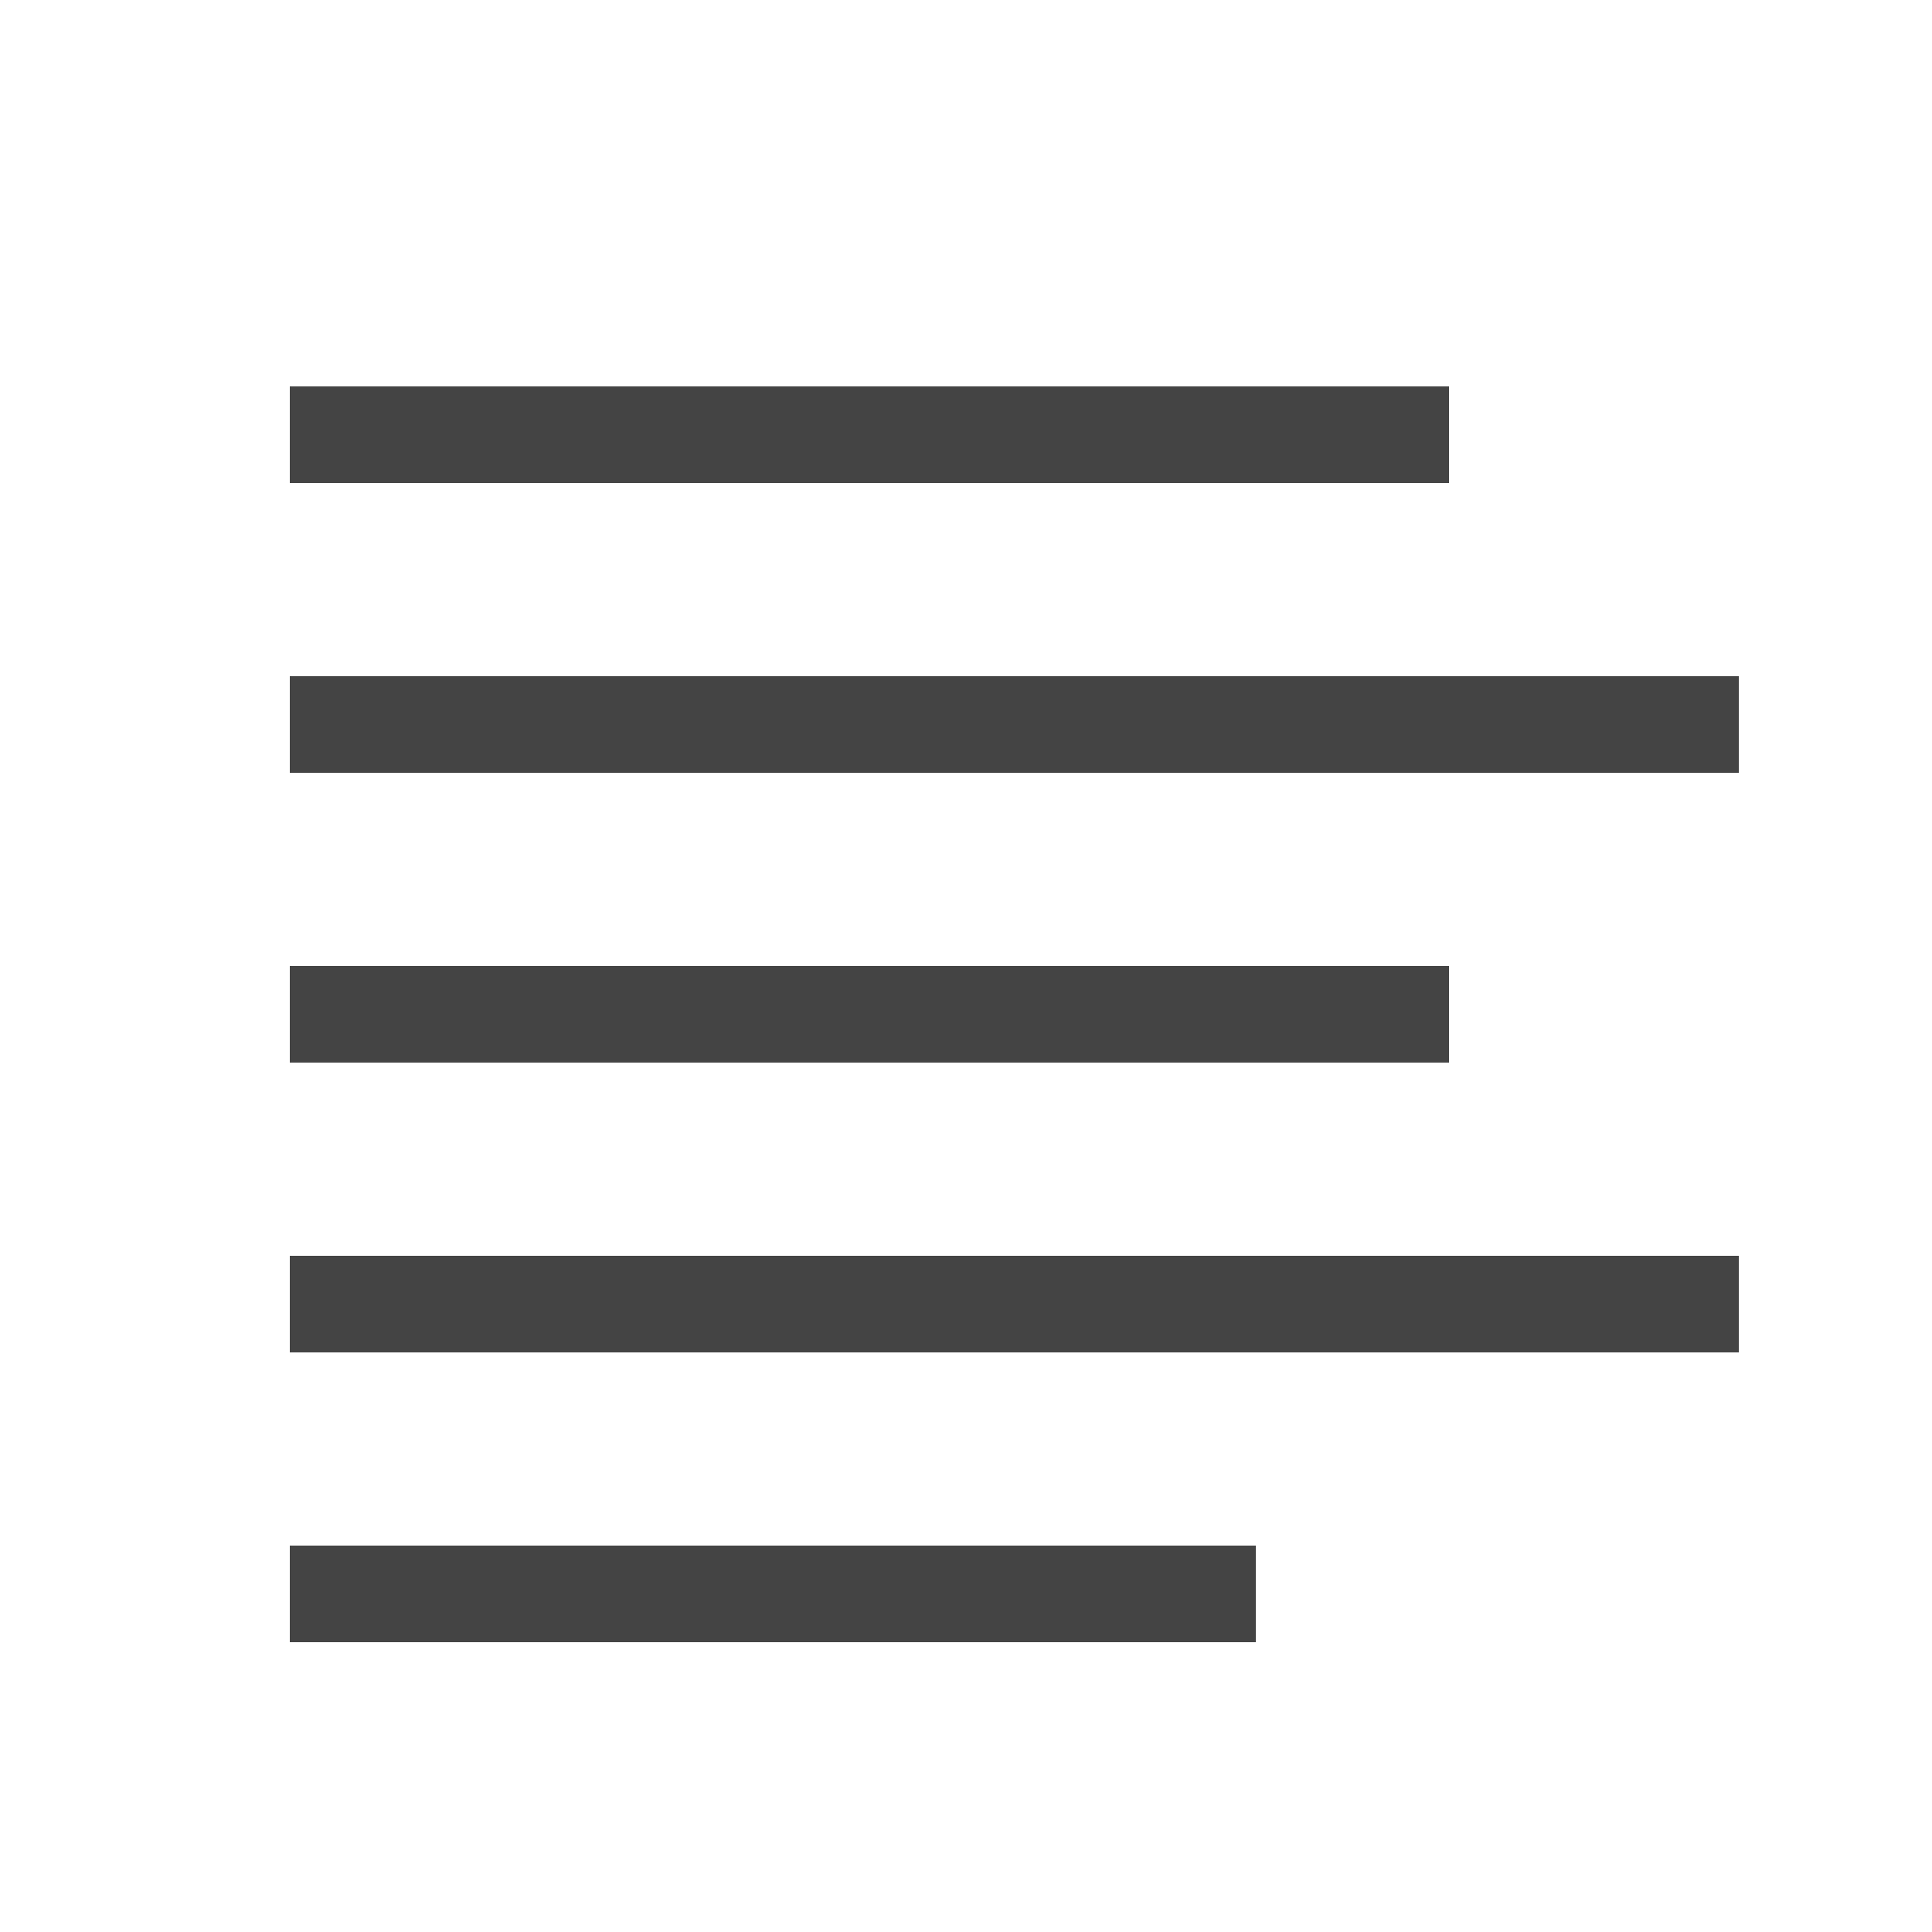
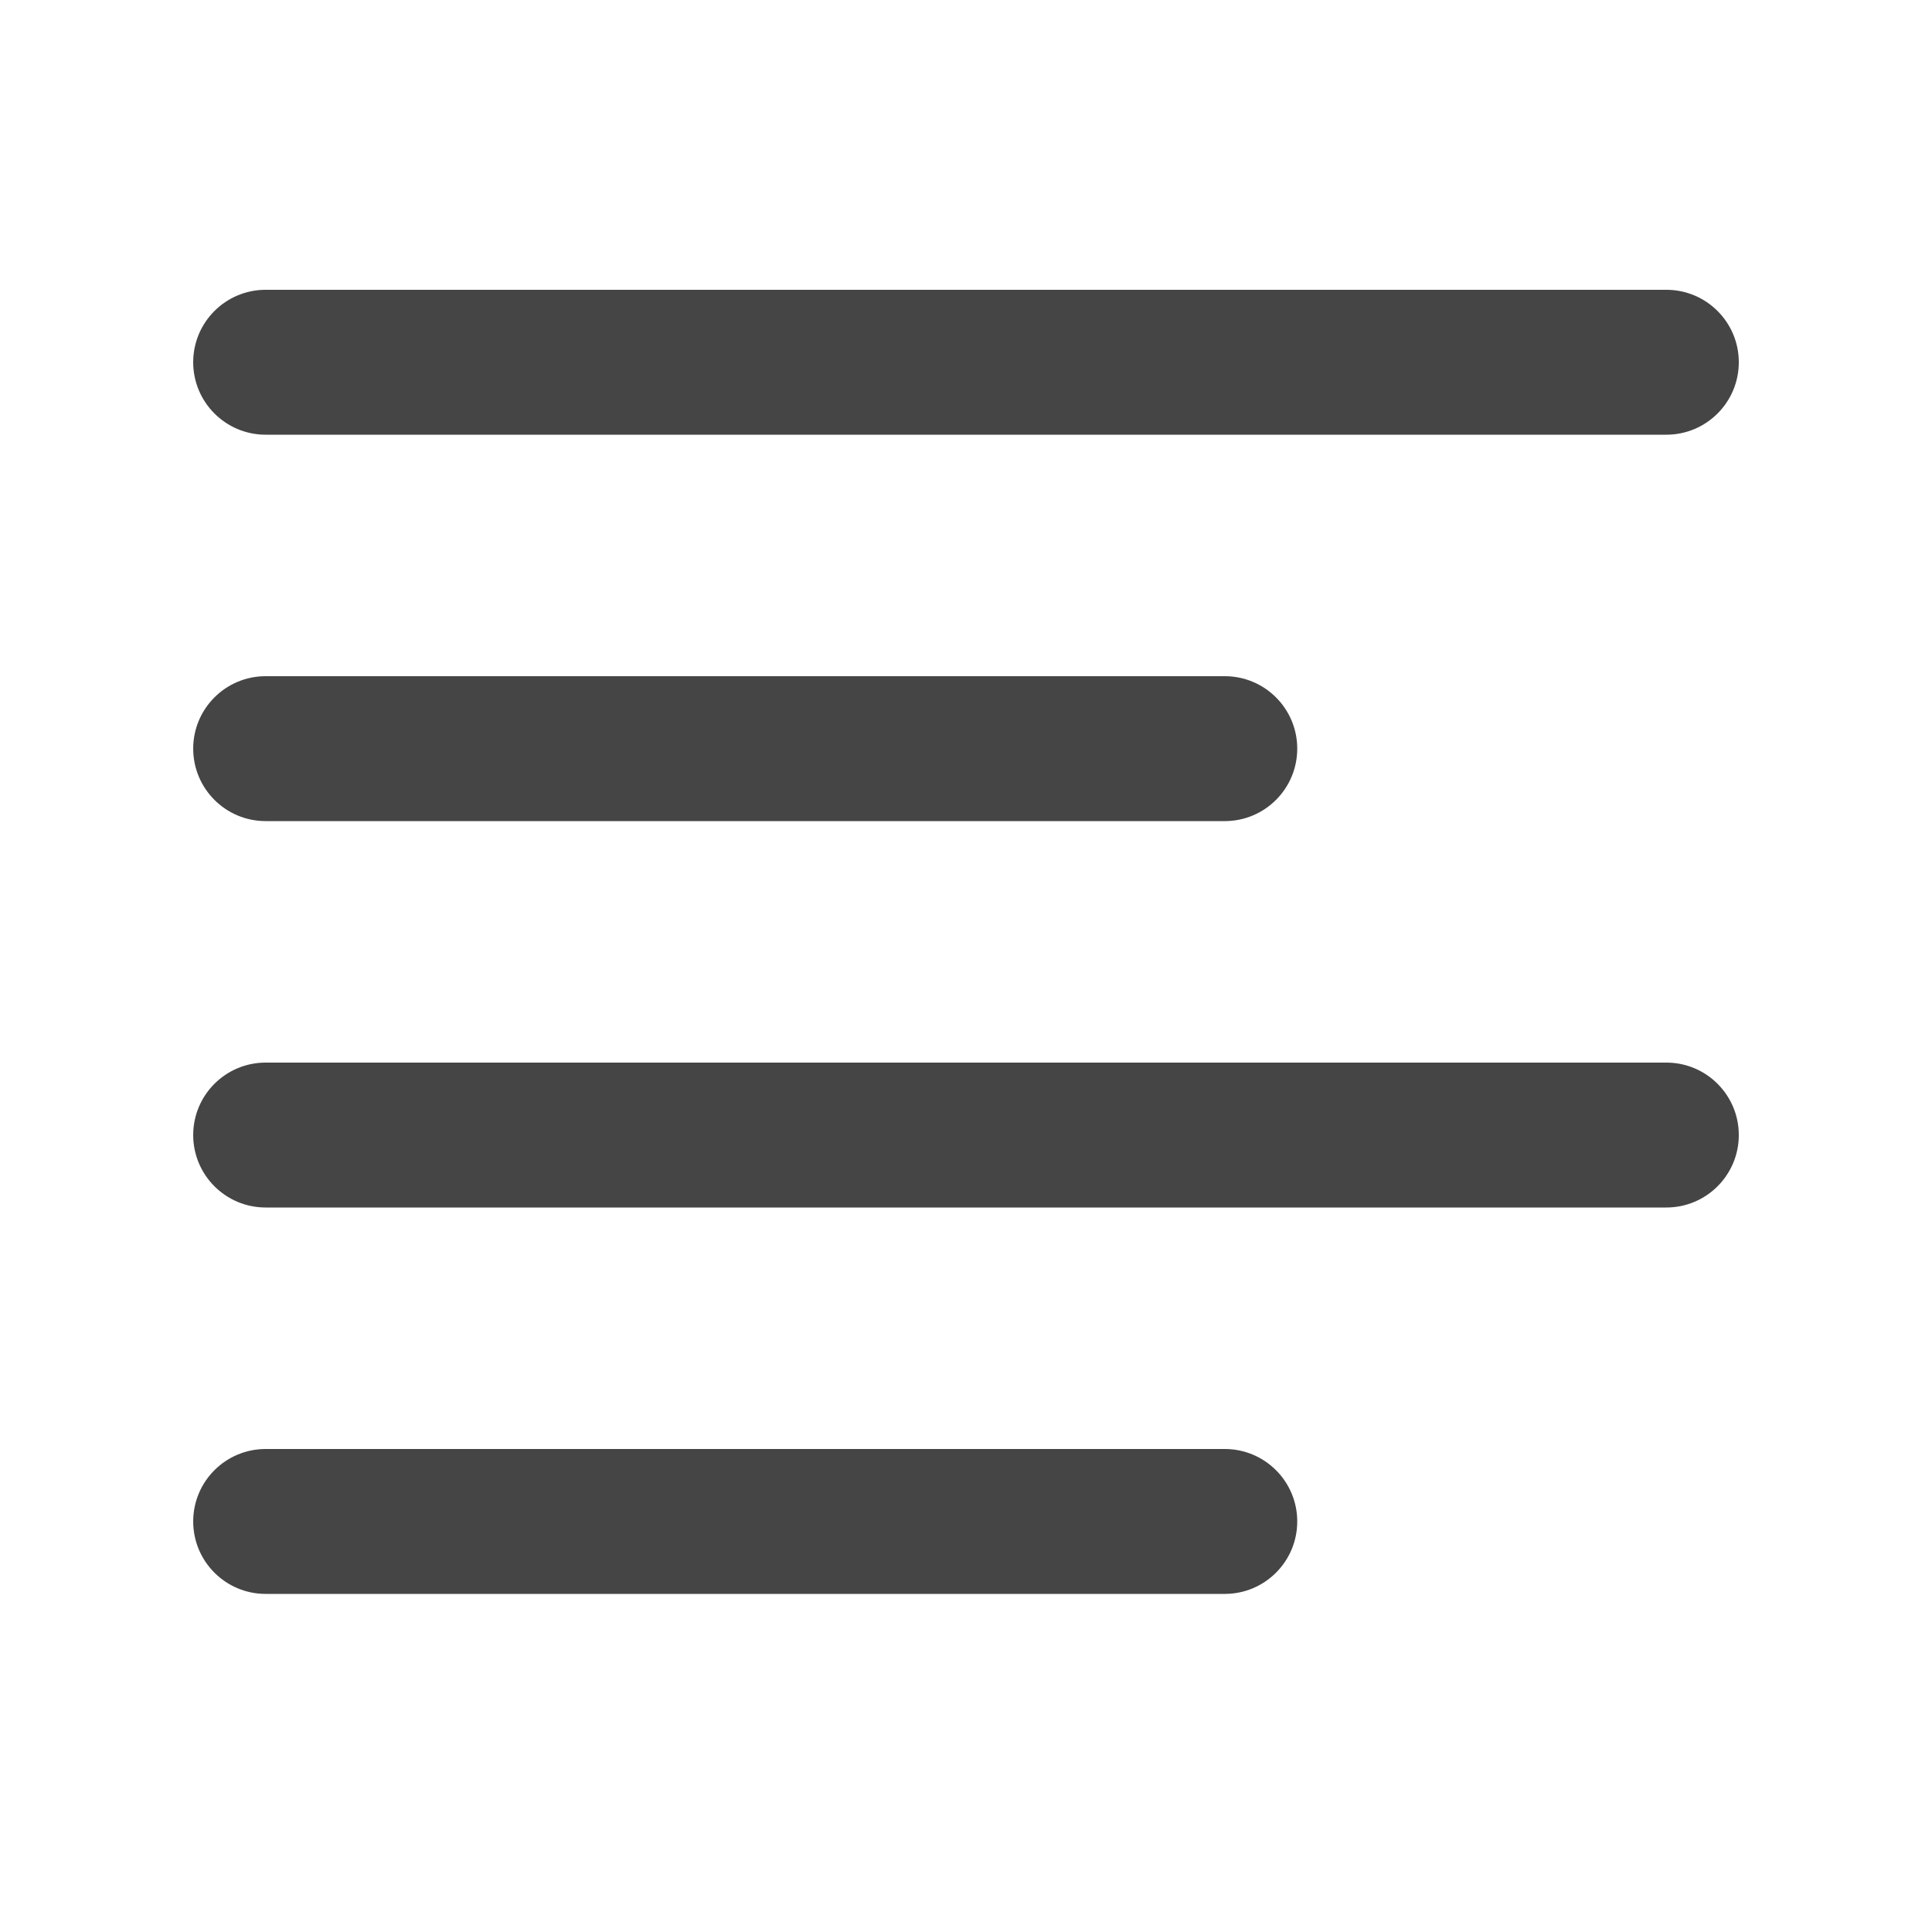
<svg xmlns="http://www.w3.org/2000/svg" width="20" height="20" viewBox="0 0 20 20">
-   <path d="M3 10v1h12v-1H3zm0 6v1h10v-1H3zm0-3v1h15v-1H3zm0-9v1h12V4H3zm0 3v1h15V7H3z" fill="#444" fill-rule="evenodd" />
+   <path d="M2 3.75c0 .414.336.75.75.75h14.5a.75.75 0 1 0 0-1.5H2.75a.75.75 0 0 0-.75.75zm0 8c0 .414.336.75.75.75h14.5a.75.75 0 1 0 0-1.5H2.75a.75.75 0 0 0-.75.75zm0 4c0 .414.336.75.75.75h9.929a.75.75 0 1 0 0-1.5H2.75a.75.75 0 0 0-.75.75zm0-8c0 .414.336.75.75.75h9.929a.75.75 0 1 0 0-1.5H2.75a.75.75 0 0 0-.75.75z" fill="#454545" fill-rule="evenodd" />
</svg>
